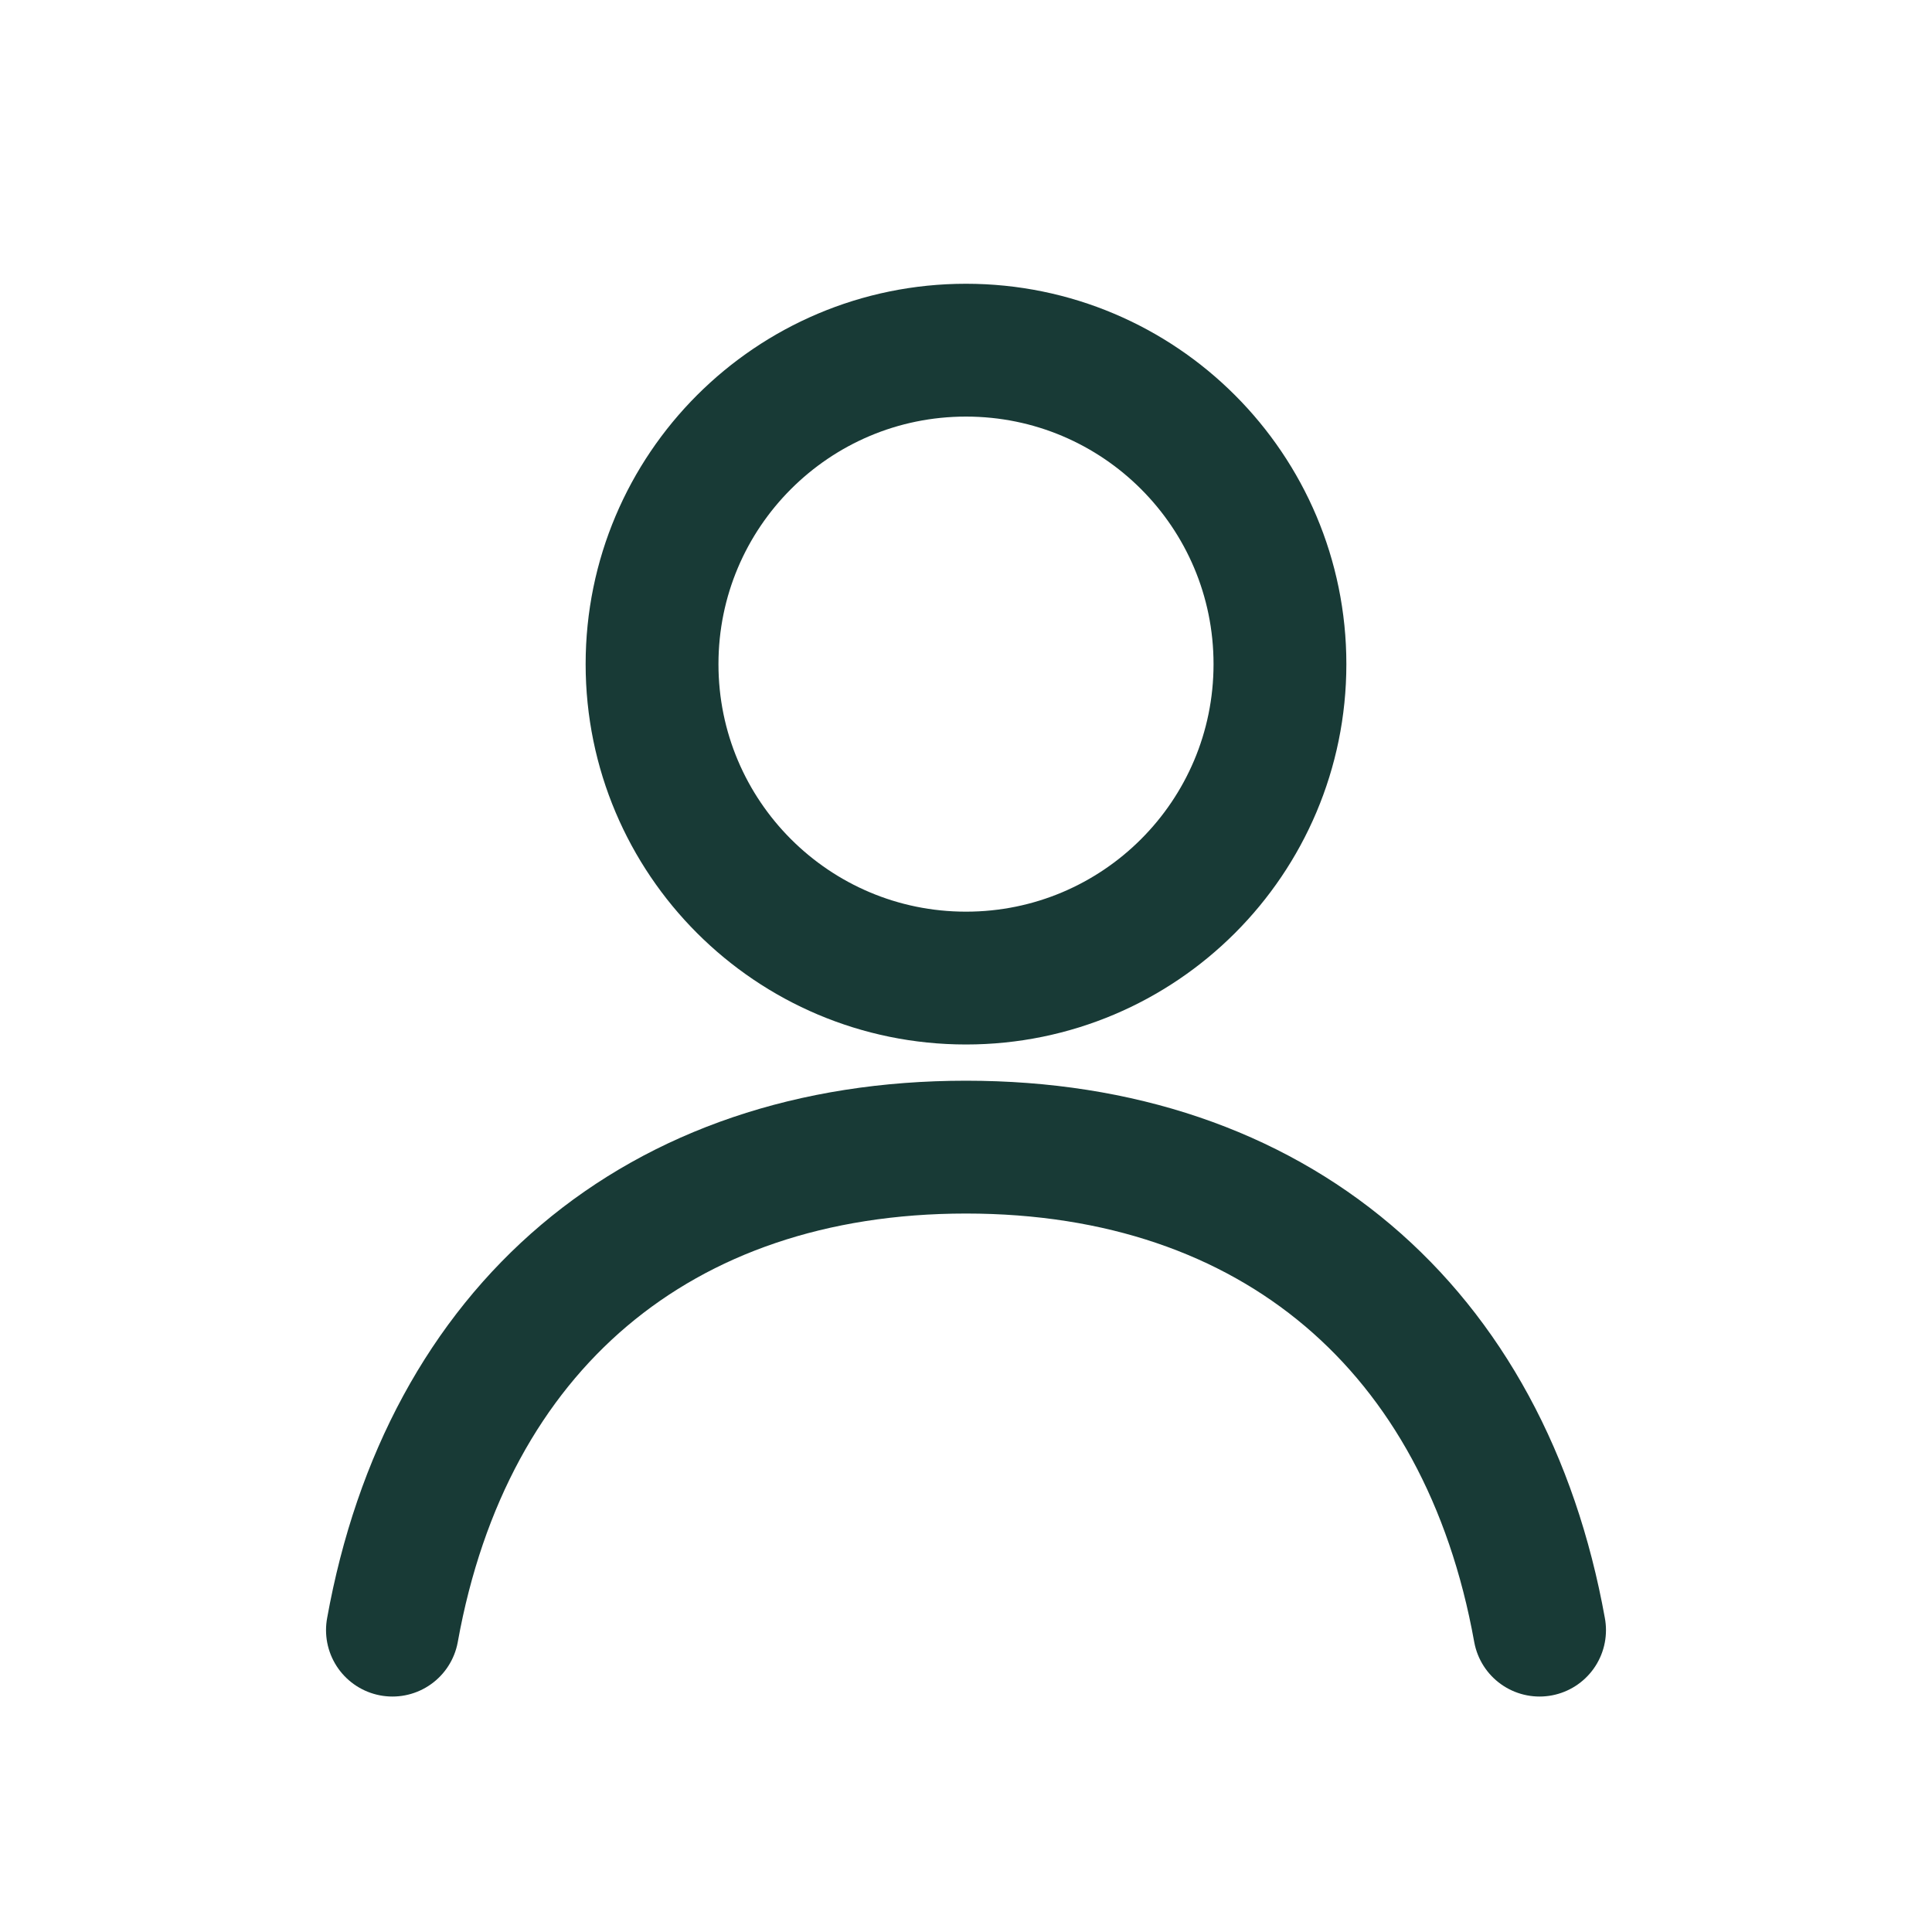
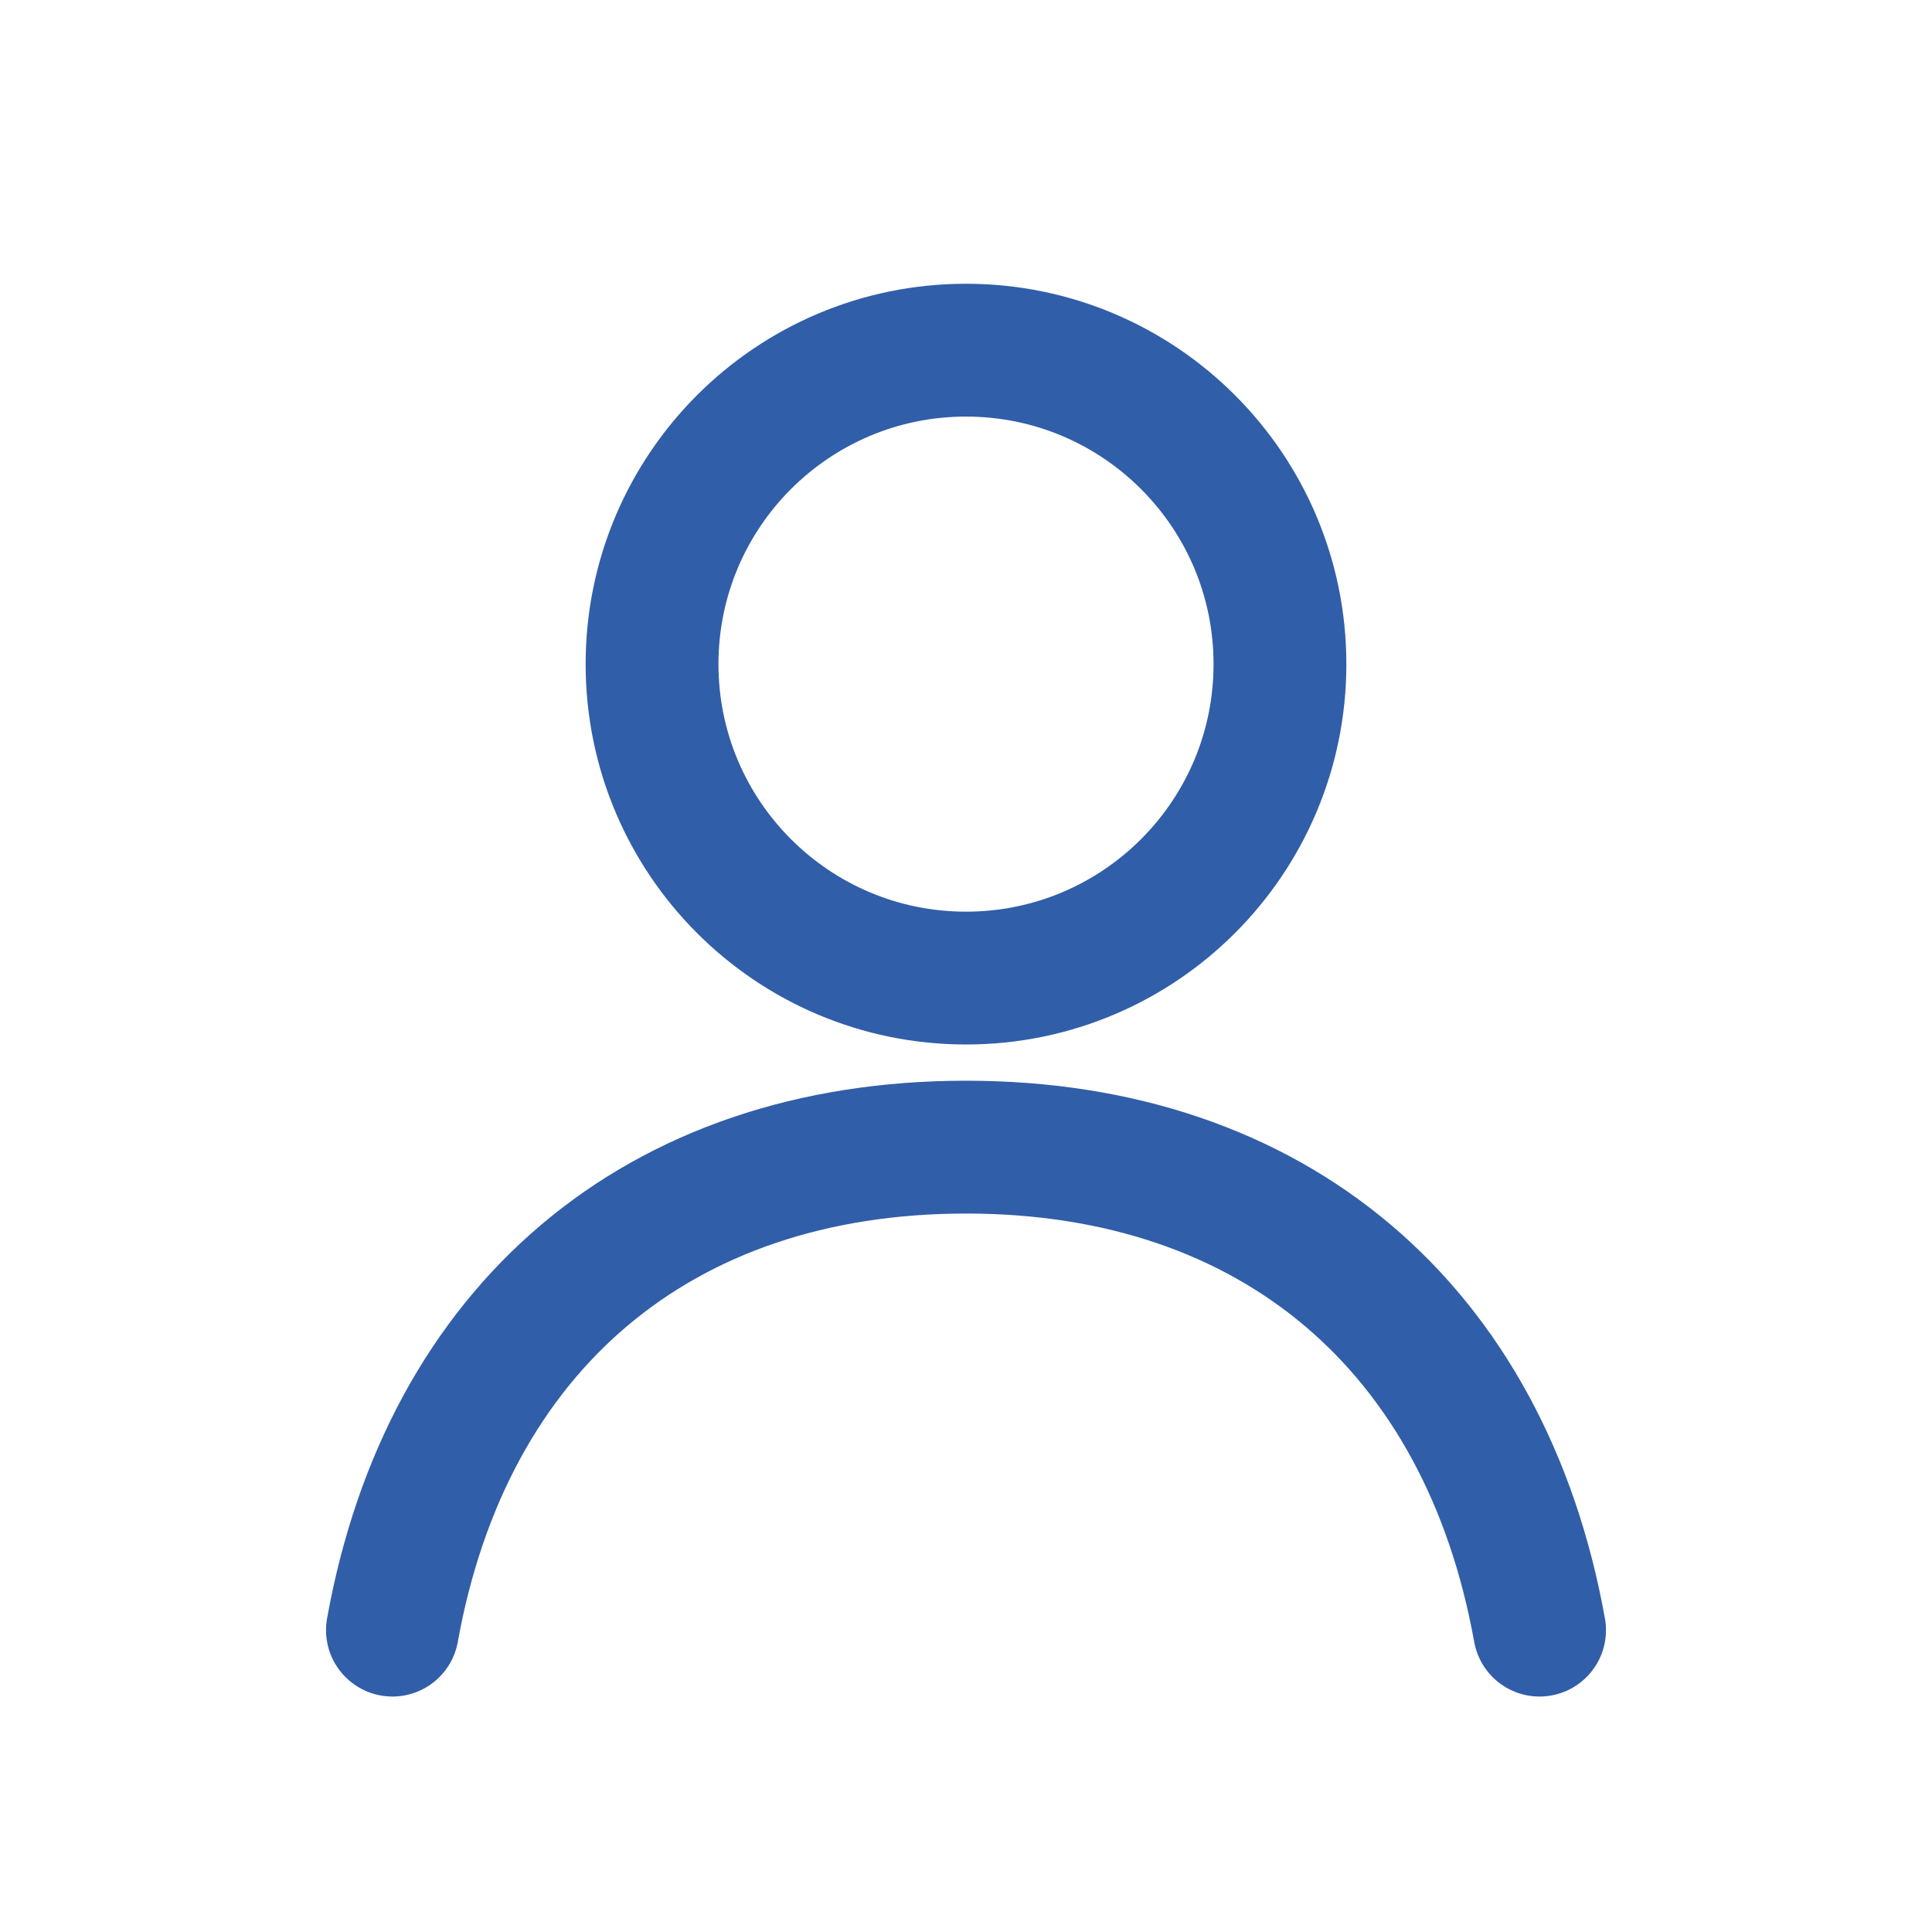
<svg xmlns="http://www.w3.org/2000/svg" viewBox="0 0 32 32" fill="none">
-   <circle cx="16" cy="11" r="5.2" stroke="#183A36" stroke-width="2.2" />
-   <path d="M6.5 27c.9-5 4.4-8 9.5-8s8.6 3 9.5 8" stroke="#183A36" stroke-width="2.2" stroke-linecap="round" />
+   <circle cx="16" cy="11" r="5.2" stroke="#315EA8" stroke-width="2.2" />
+   <path d="M6.5 27c.9-5 4.4-8 9.5-8s8.6 3 9.5 8" stroke="#315EA8" stroke-width="2.2" stroke-linecap="round" />
</svg>
